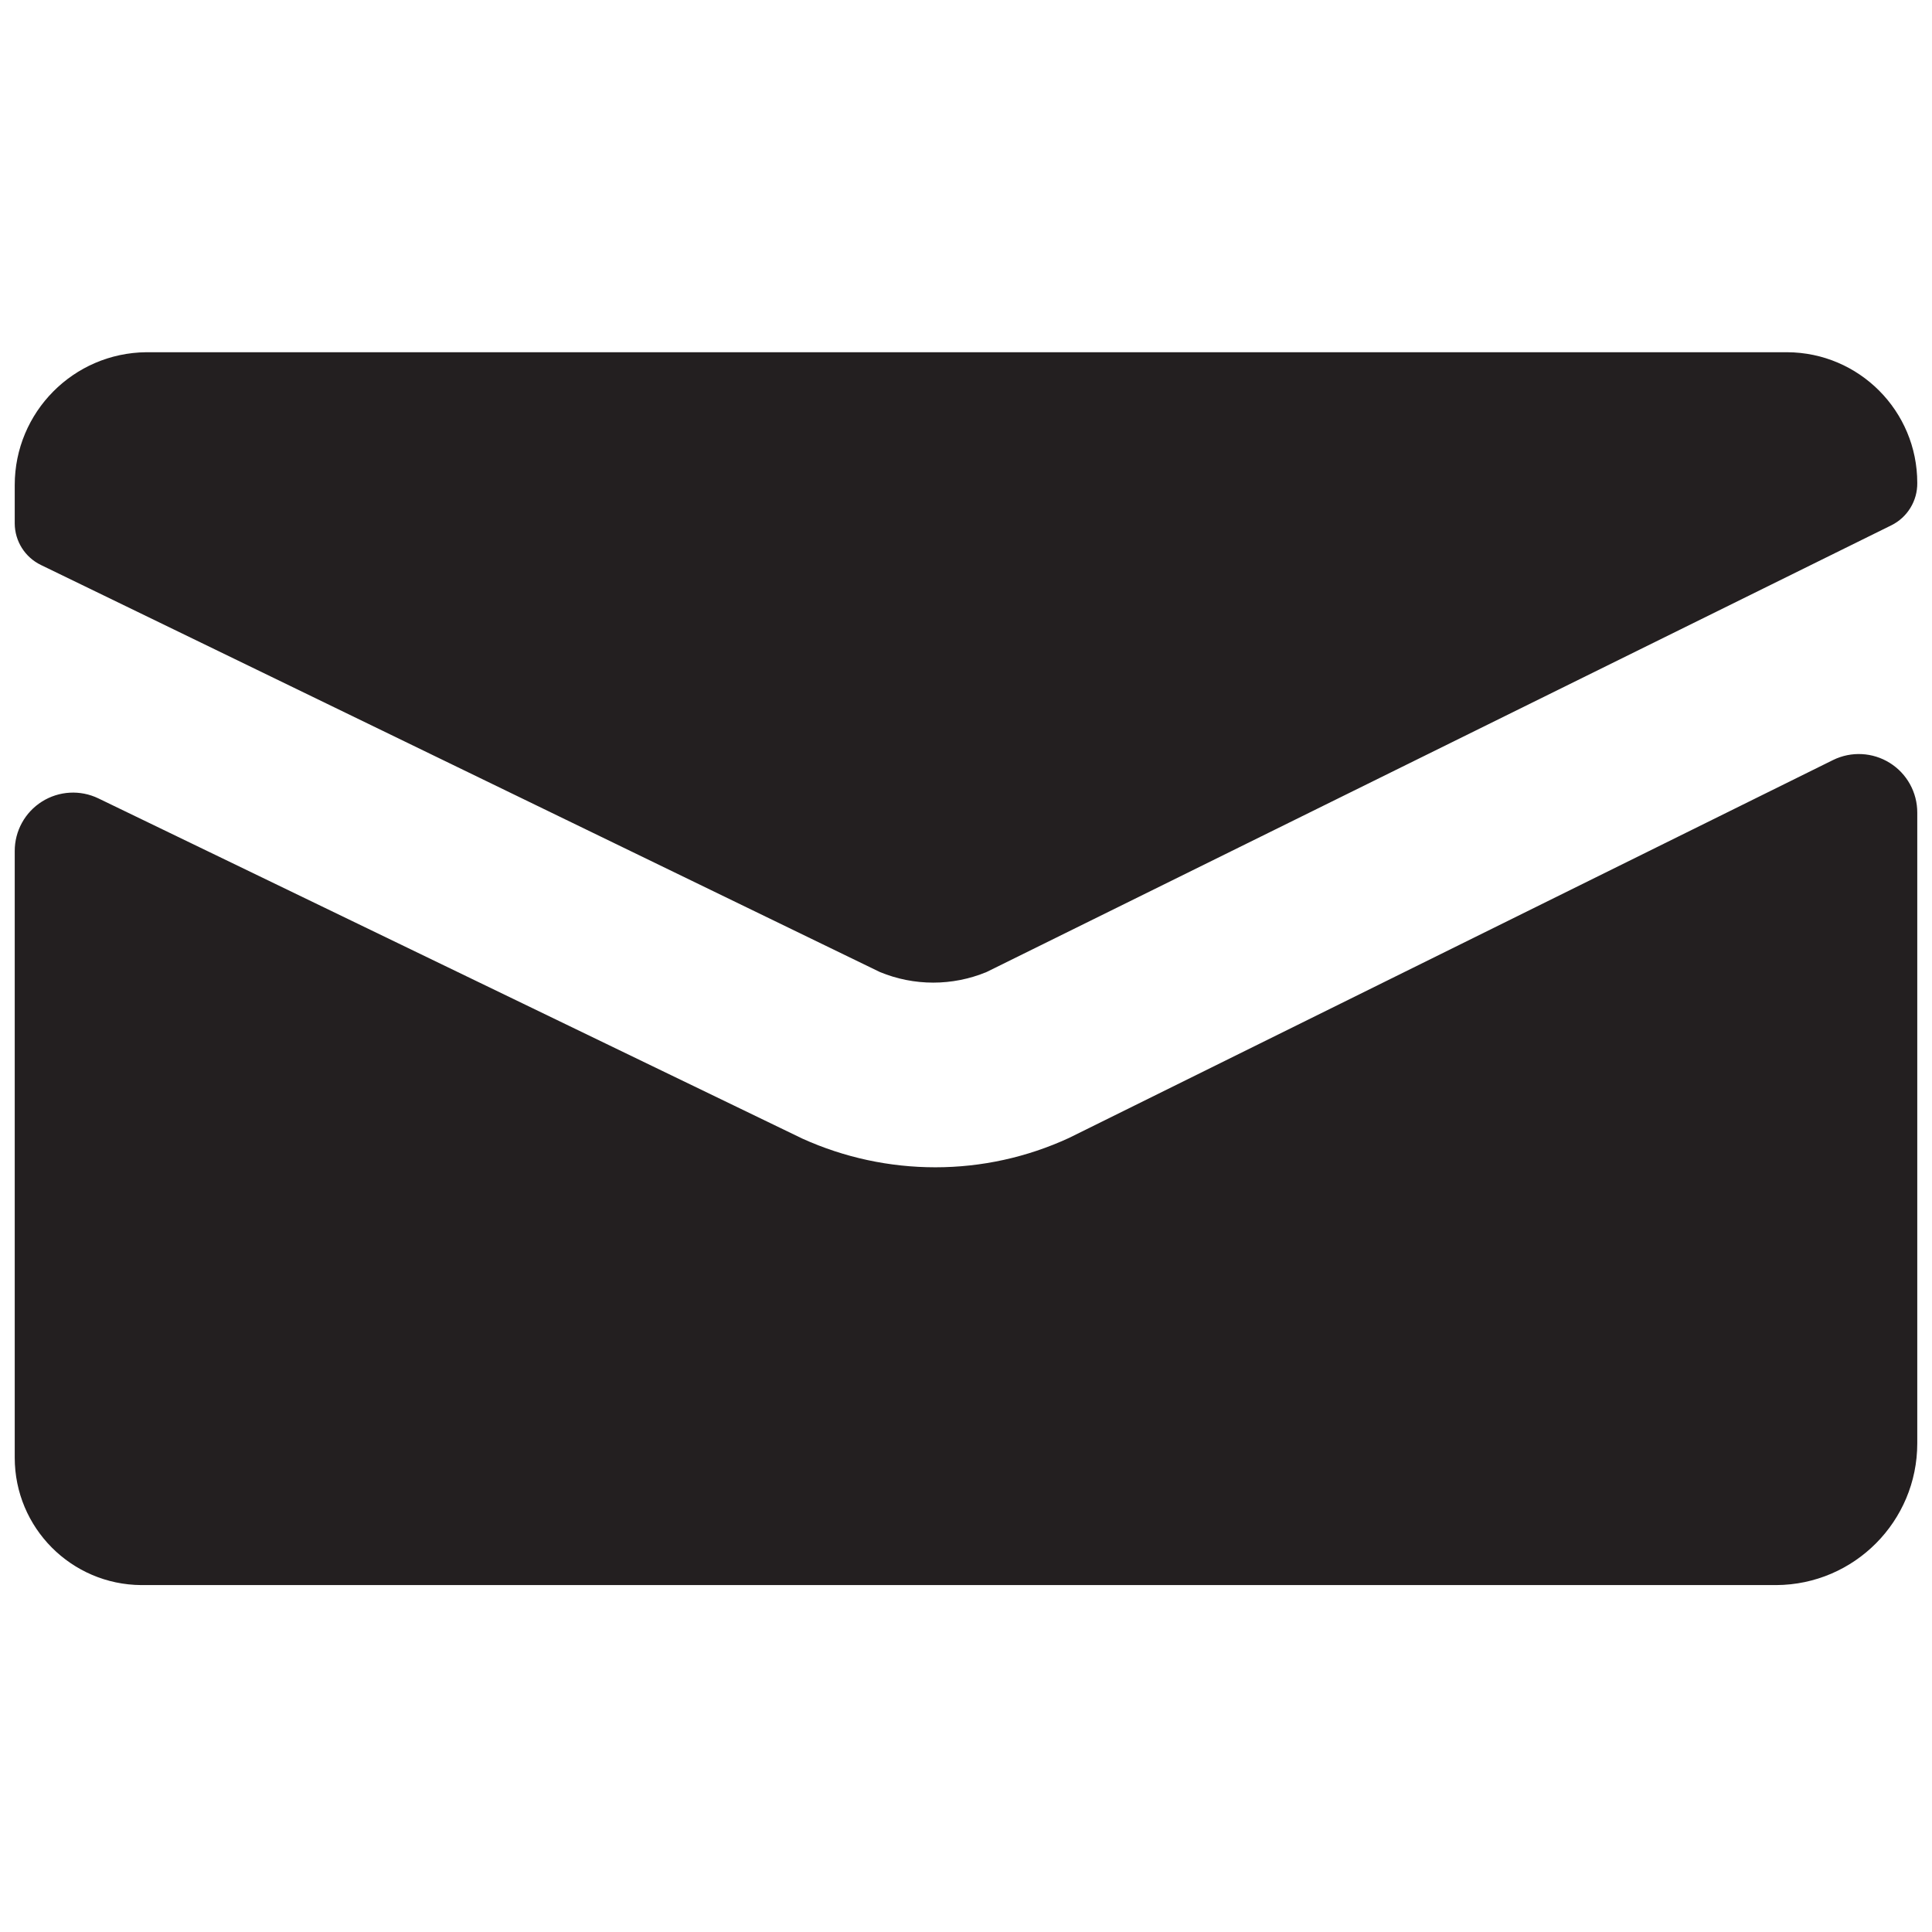
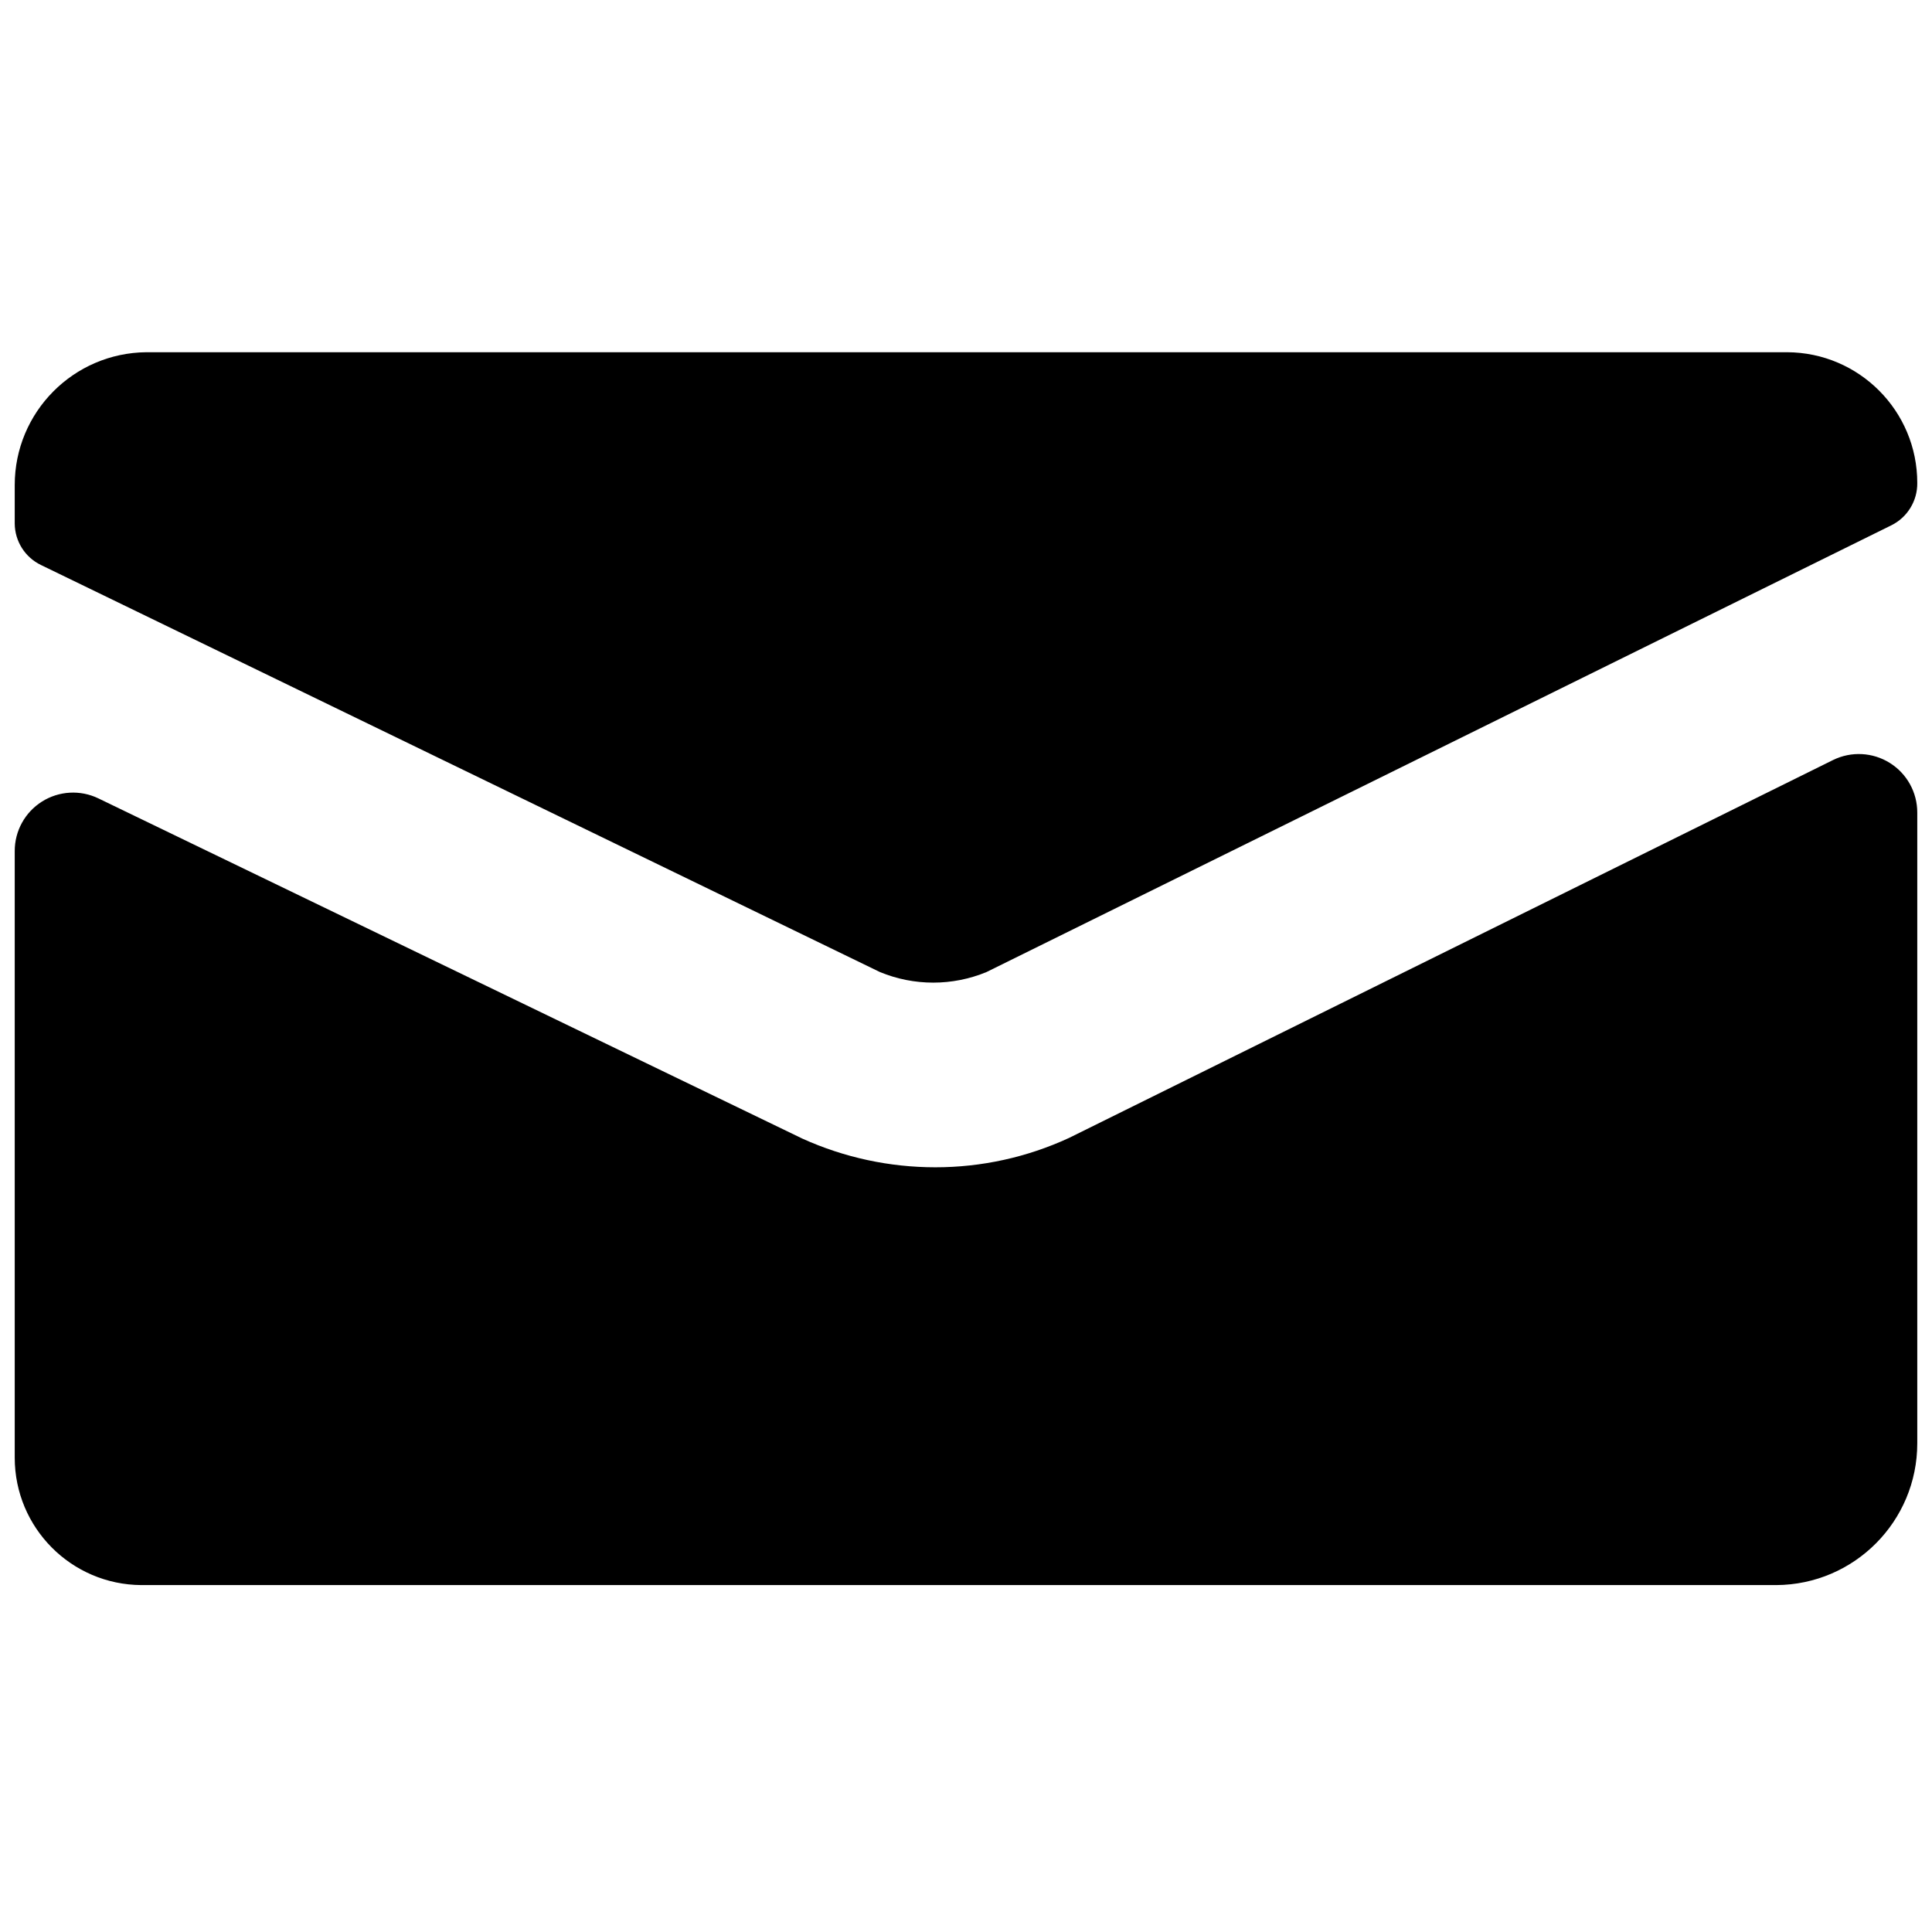
<svg xmlns="http://www.w3.org/2000/svg" id="Layer_1" data-name="Layer 1" viewBox="0 0 16 16">
-   <path d="M14.36,3.049l-.038.038a.426.426,0,0,0,.036-.039Z" fill="#010101" />
-   <path d="M14.36,3.049l-.038.038a.426.426,0,0,0,.036-.039Z" fill="#010101" />
-   <path d="M.339,4.679,7.287,8.05a1.155,1.155,0,0,0,.883,0l7.494-3.7A.386.386,0,0,0,15.878,4,1.082,1.082,0,0,0,14.8,2.917H1.212a1.1,1.1,0,0,0-1.09,1.1v.319A.384.384,0,0,0,.339,4.679ZM15.181,6.294,8.853,9.424a2.638,2.638,0,0,1-1.107.243,2.67,2.67,0,0,1-1.1-.237L.815,6.612a.483.483,0,0,0-.693.437v5.023a1.055,1.055,0,0,0,1.049,1.055H14.71a1.174,1.174,0,0,0,1.168-1.174V6.73A.484.484,0,0,0,15.181,6.294Z" fill="#231f20" />
+   <path d="M14.36,3.049l-.038.038a.426.426,0,0,0,.036-.039Z" />
+   <path d="M14.36,3.049l-.038.038a.426.426,0,0,0,.036-.039Z" />
+   <path d="M.339,4.679,7.287,8.05a1.155,1.155,0,0,0,.883,0l7.494-3.7A.386.386,0,0,0,15.878,4,1.082,1.082,0,0,0,14.8,2.917H1.212a1.1,1.1,0,0,0-1.09,1.1v.319A.384.384,0,0,0,.339,4.679ZM15.181,6.294,8.853,9.424a2.638,2.638,0,0,1-1.107.243,2.67,2.67,0,0,1-1.1-.237L.815,6.612a.483.483,0,0,0-.693.437v5.023a1.055,1.055,0,0,0,1.049,1.055H14.71a1.174,1.174,0,0,0,1.168-1.174V6.73A.484.484,0,0,0,15.181,6.294Z" />
</svg>
